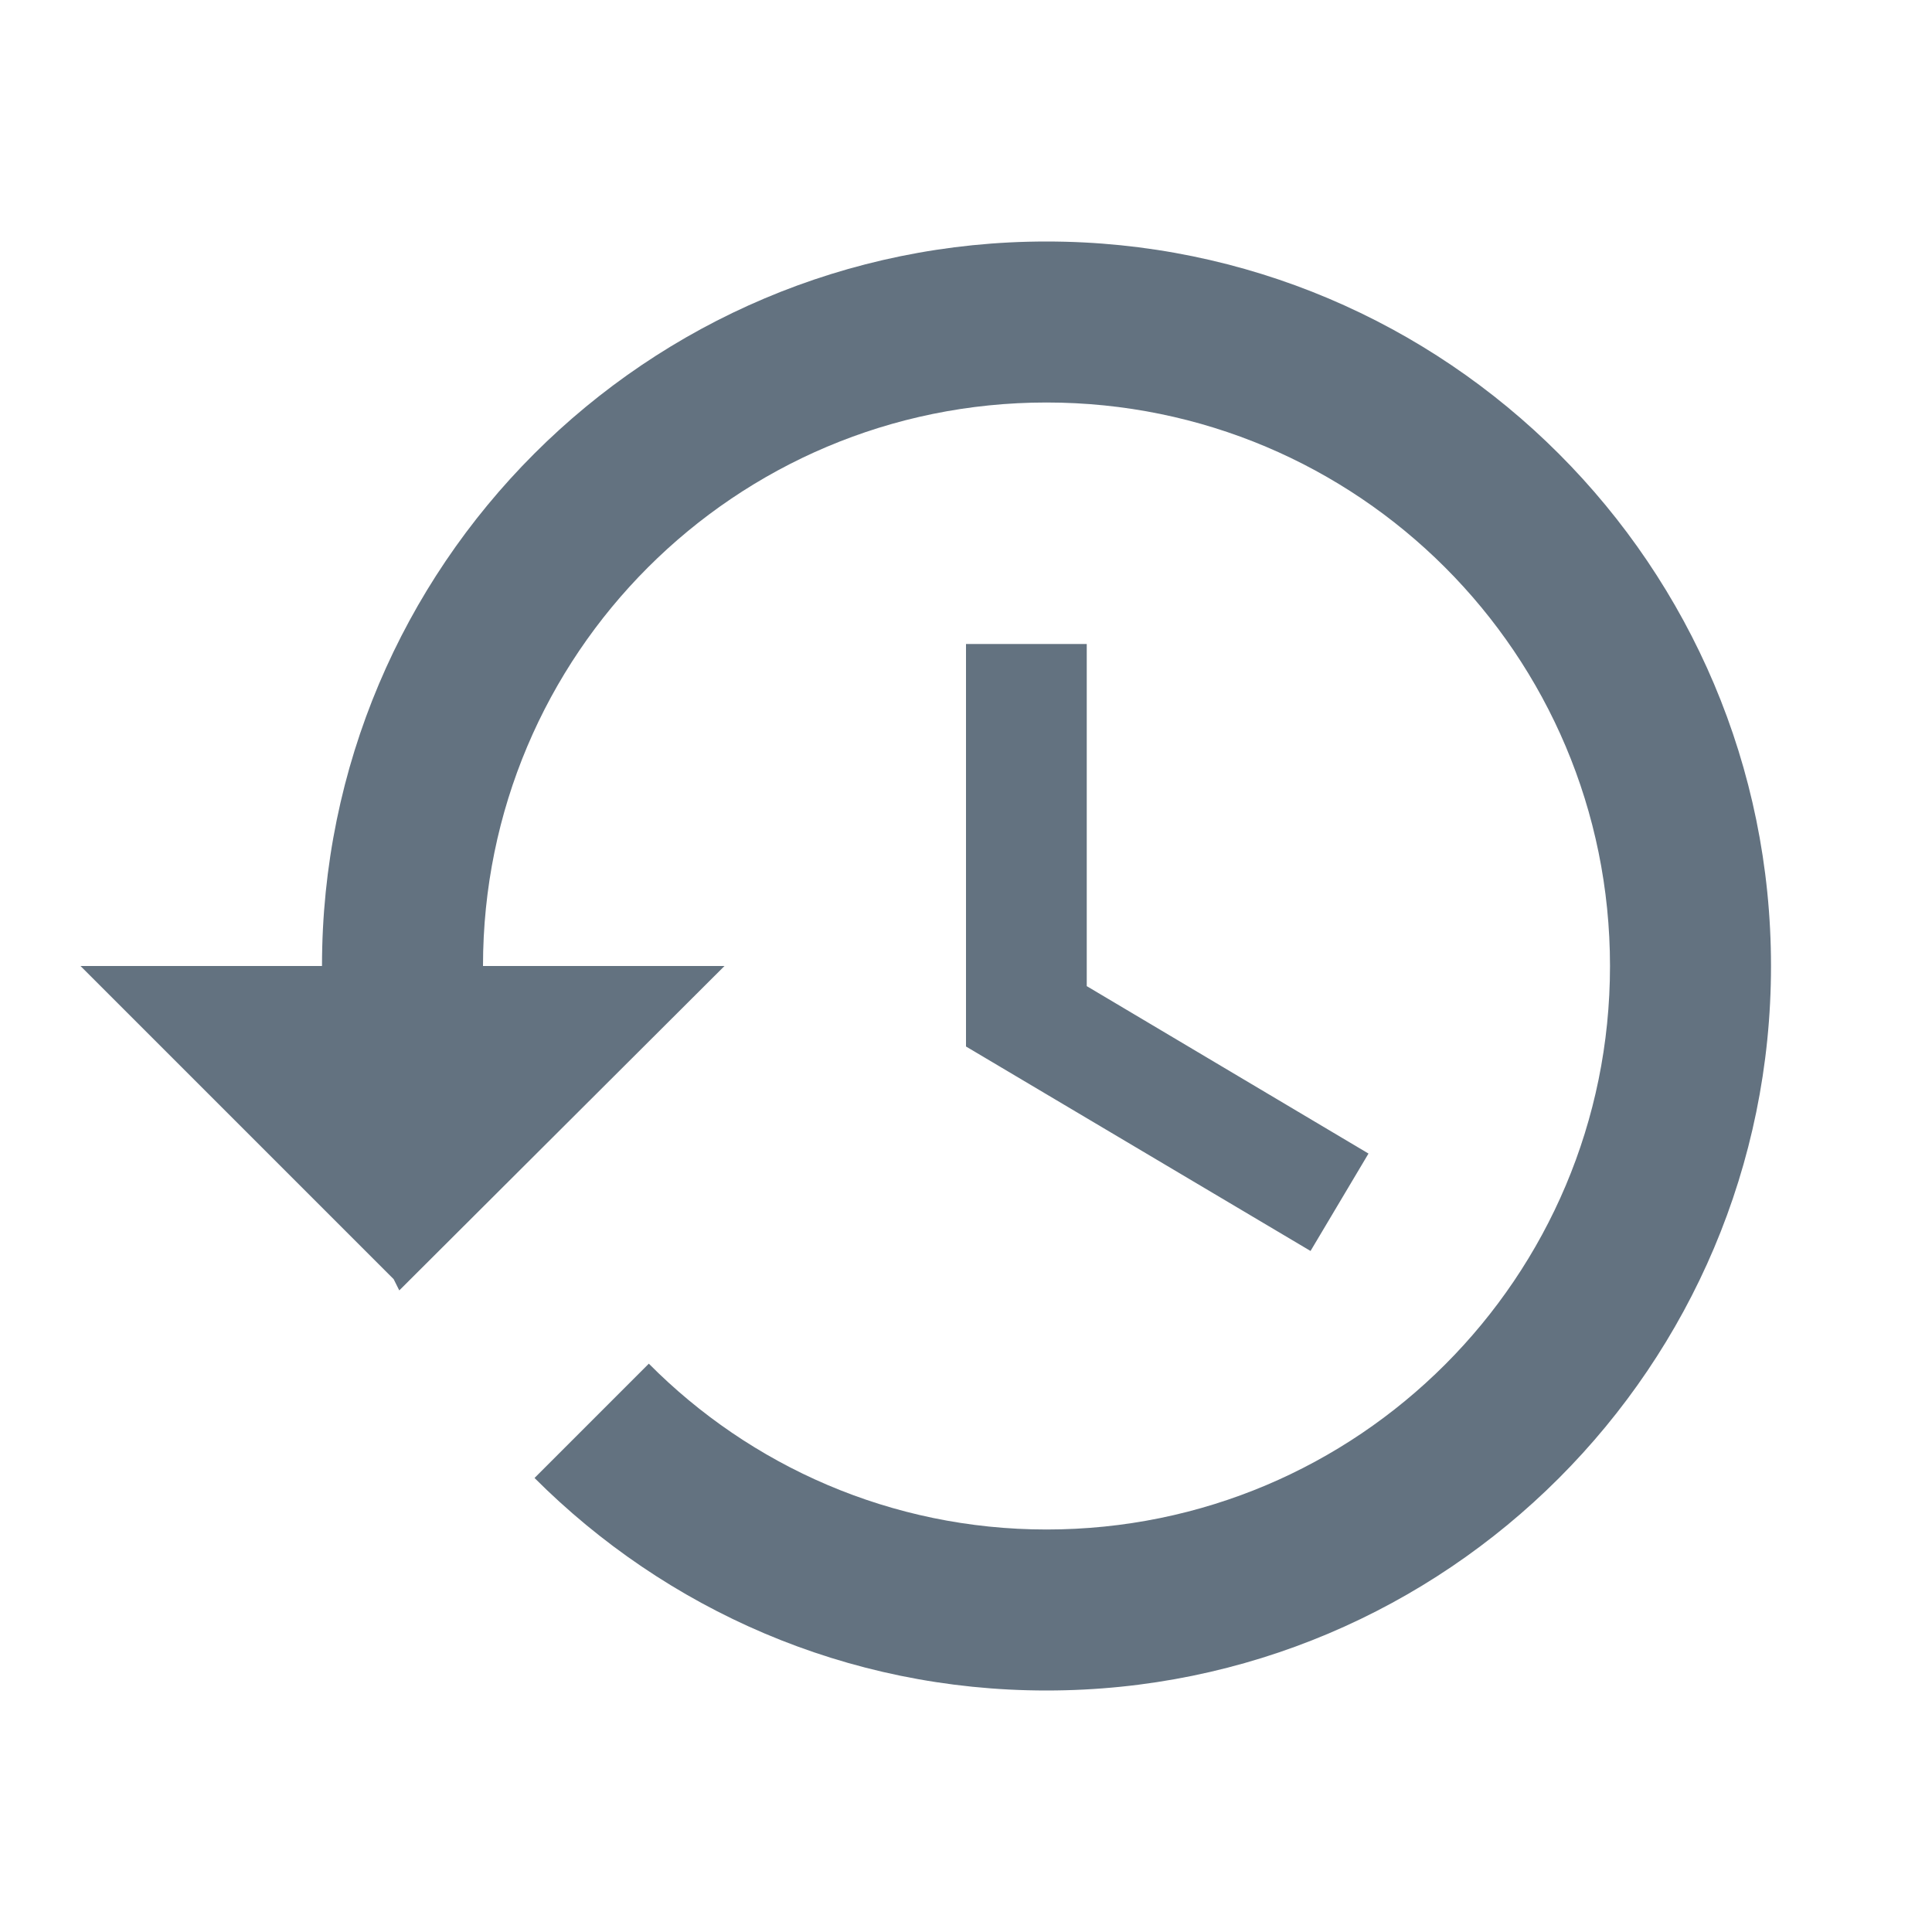
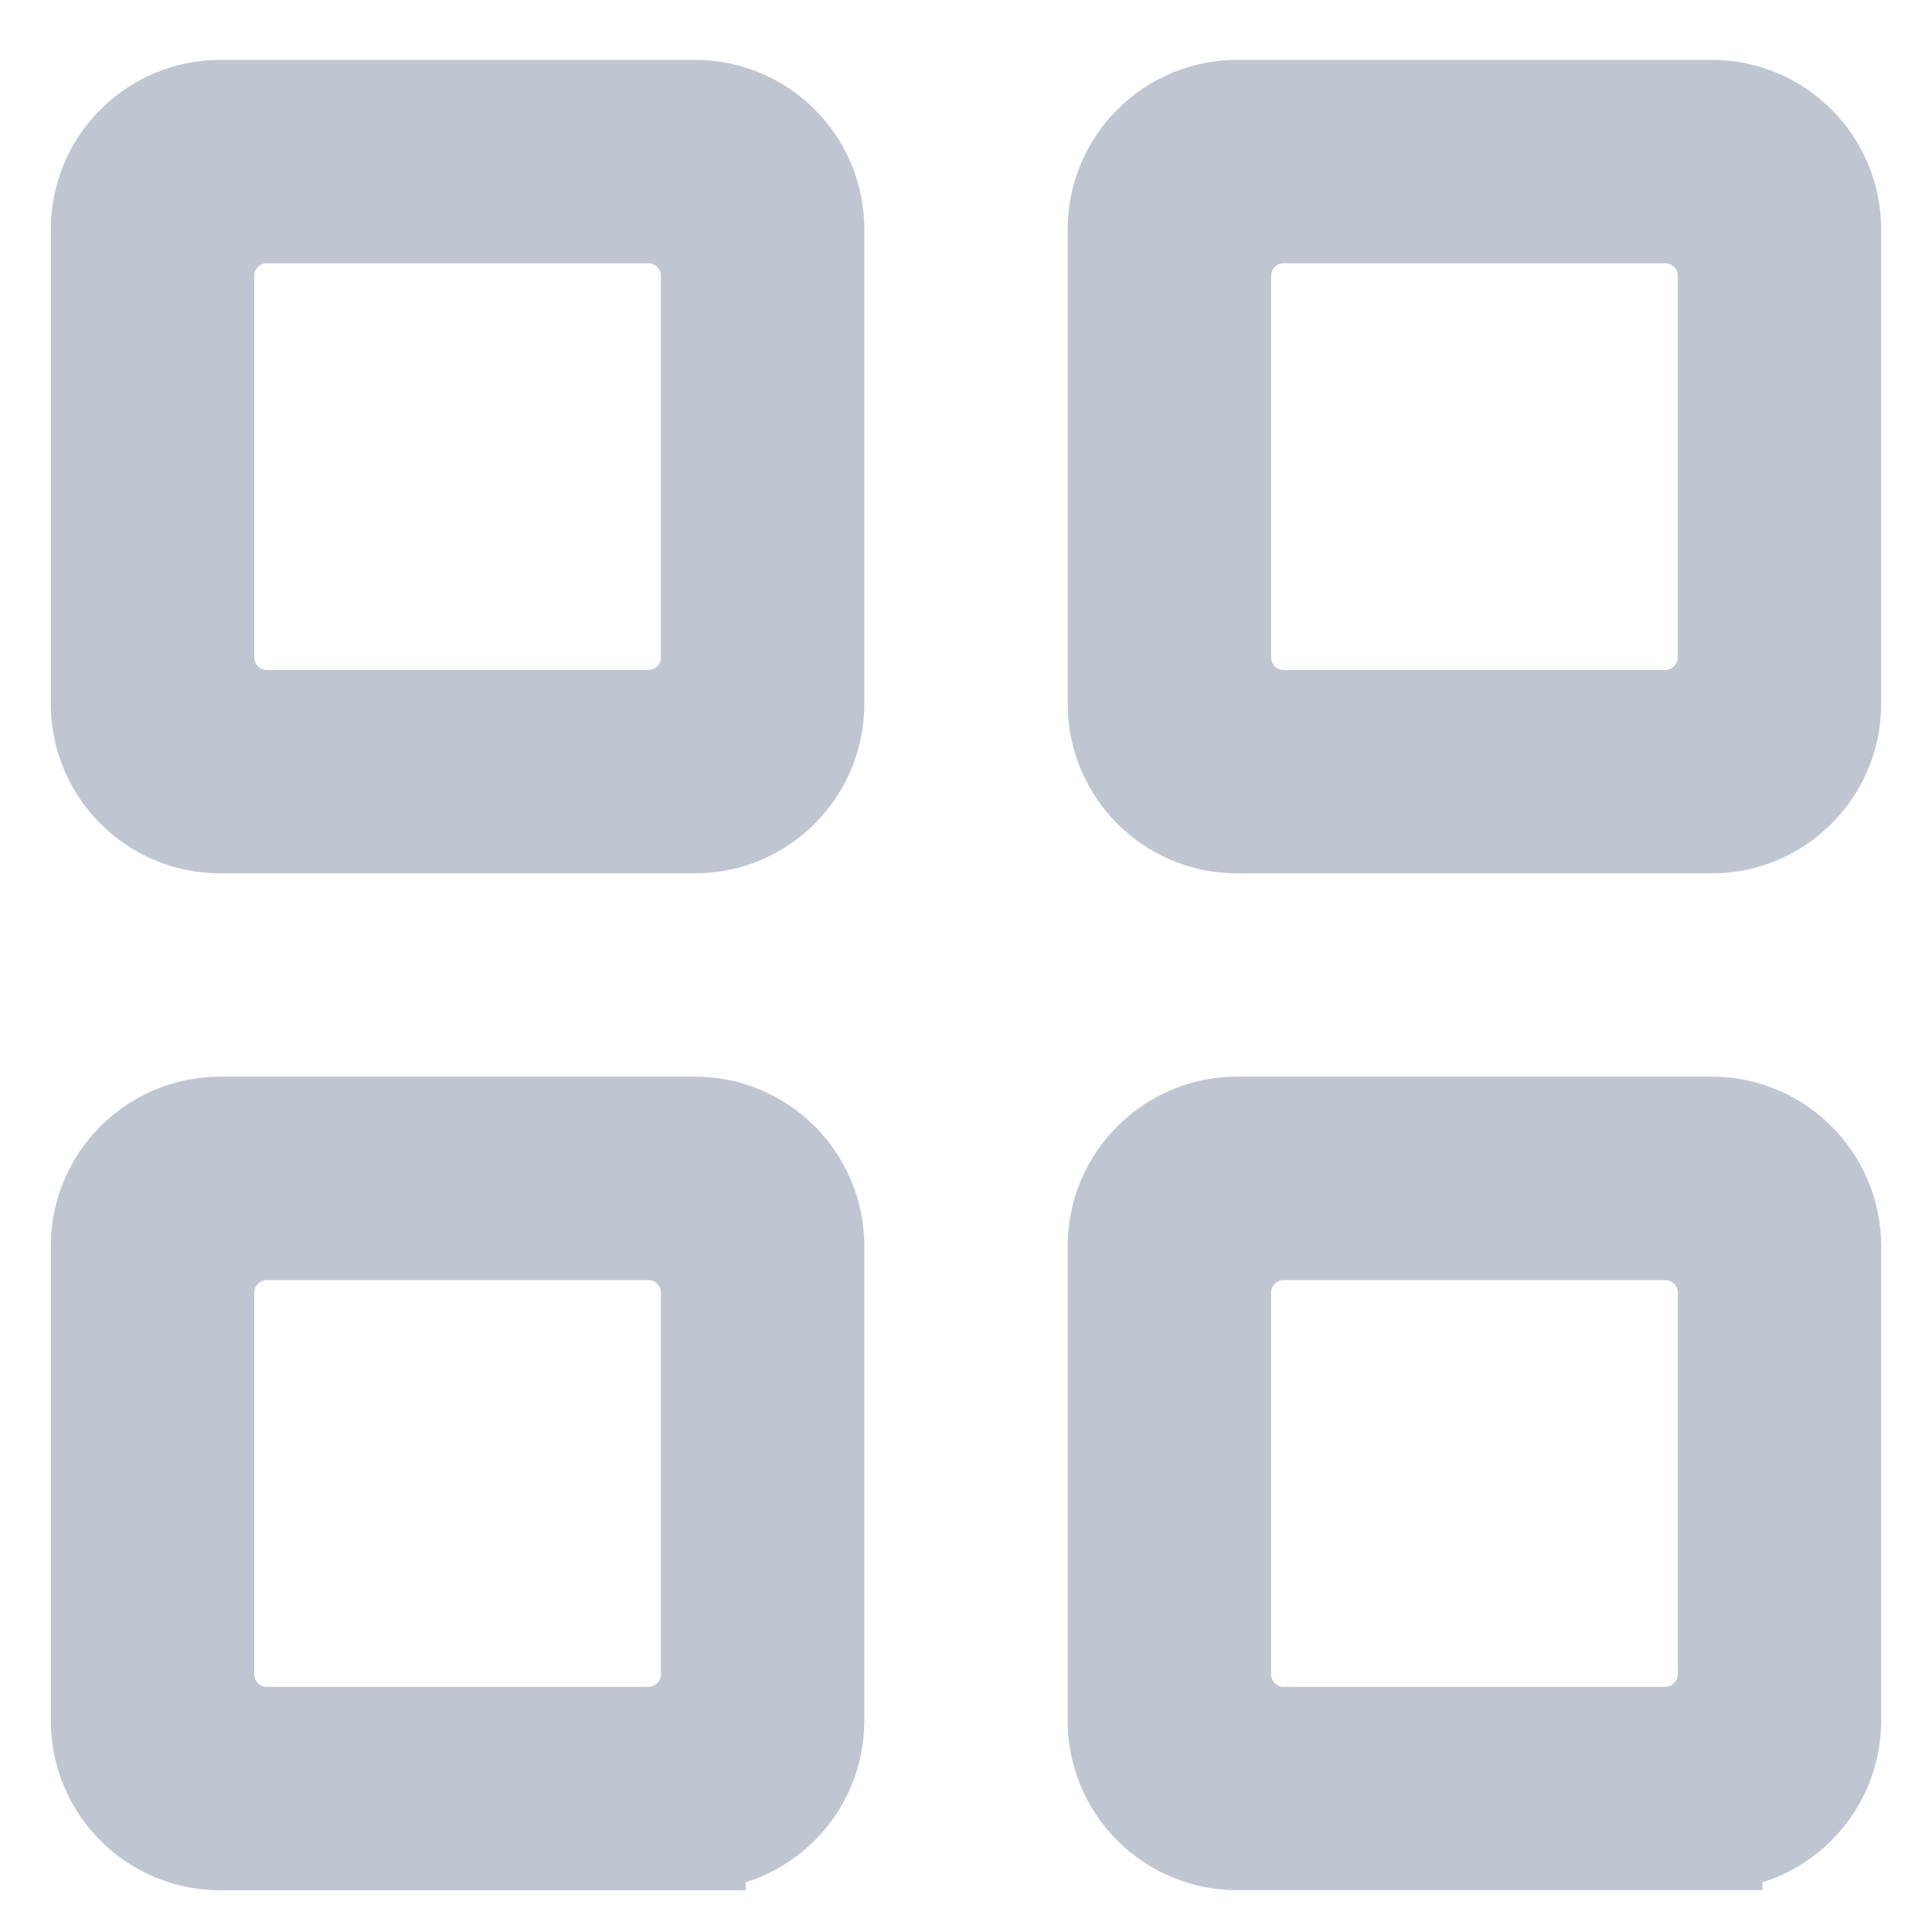
- <svg xmlns="http://www.w3.org/2000/svg" width="24" height="24" viewBox="0 0 24 24">
-   <path d="M0 0h24v24H0z" fill="none" />
-   <path fill="#637280" d="M13 3c-4.97 0-9 4.03-9 9H1l3.89 3.89.07.14L9 12H6c0-3.87 3.13-7 7-7s7 3.13 7 7-3.13 7-7 7c-1.93 0-3.68-.79-4.94-2.06l-1.42 1.42C8.27 19.99 10.51 21 13 21c4.97 0 9-4.03 9-9s-4.03-9-9-9zm-1 5v5l4.28 2.54.72-1.21-3.5-2.08V8H12z" />
+ <svg xmlns="http://www.w3.org/2000/svg" width="19" height="19" viewBox="0 0 19 19">
+   <path fill="#C0C5D2" fill-rule="nonzero" stroke="#C0C5D2" d="M16.833 18.089h-4.666A1.167 1.167 0 0 1 11 16.92v-4.665c0-.644.523-1.167 1.167-1.167h4.666c.644 0 1.167.523 1.167 1.167v4.665c0 .645-.523 1.168-1.167 1.168zM17 12.714a.625.625 0 0 0-.625-.625h-3.75a.625.625 0 0 0-.625.625v3.75c0 .345.28.625.625.625h3.75c.345 0 .625-.28.625-.625v-3.75zm-.167-4.625h-4.666A1.167 1.167 0 0 1 11 6.922V2.256c0-.645.523-1.167 1.167-1.167h4.666c.644 0 1.167.522 1.167 1.167v4.666c0 .644-.523 1.167-1.167 1.167zM17 2.712a.624.624 0 0 0-.625-.623h-3.75a.624.624 0 0 0-.625.623v3.751c0 .345.28.626.625.626h3.75c.345 0 .625-.28.625-.626v-3.75zM6.834 18.09H2.167A1.167 1.167 0 0 1 1 16.92v-4.665c0-.644.522-1.167 1.167-1.167h4.667c.644 0 1.166.523 1.166 1.167v4.665c0 .645-.522 1.168-1.166 1.168zM7 12.714a.625.625 0 0 0-.625-.625h-3.75a.625.625 0 0 0-.625.625v3.75c0 .345.28.625.625.625h3.75c.345 0 .625-.28.625-.625v-3.75zm-.166-4.625H2.167A1.167 1.167 0 0 1 1 6.922V2.256c0-.645.522-1.167 1.167-1.167h4.667C7.478 1.089 8 1.61 8 2.256v4.666c0 .644-.522 1.167-1.166 1.167zM7 2.712a.624.624 0 0 0-.625-.623h-3.75A.624.624 0 0 0 2 2.712v3.751c0 .345.28.626.625.626h3.75c.345 0 .625-.28.625-.626v-3.75z" />
</svg>
